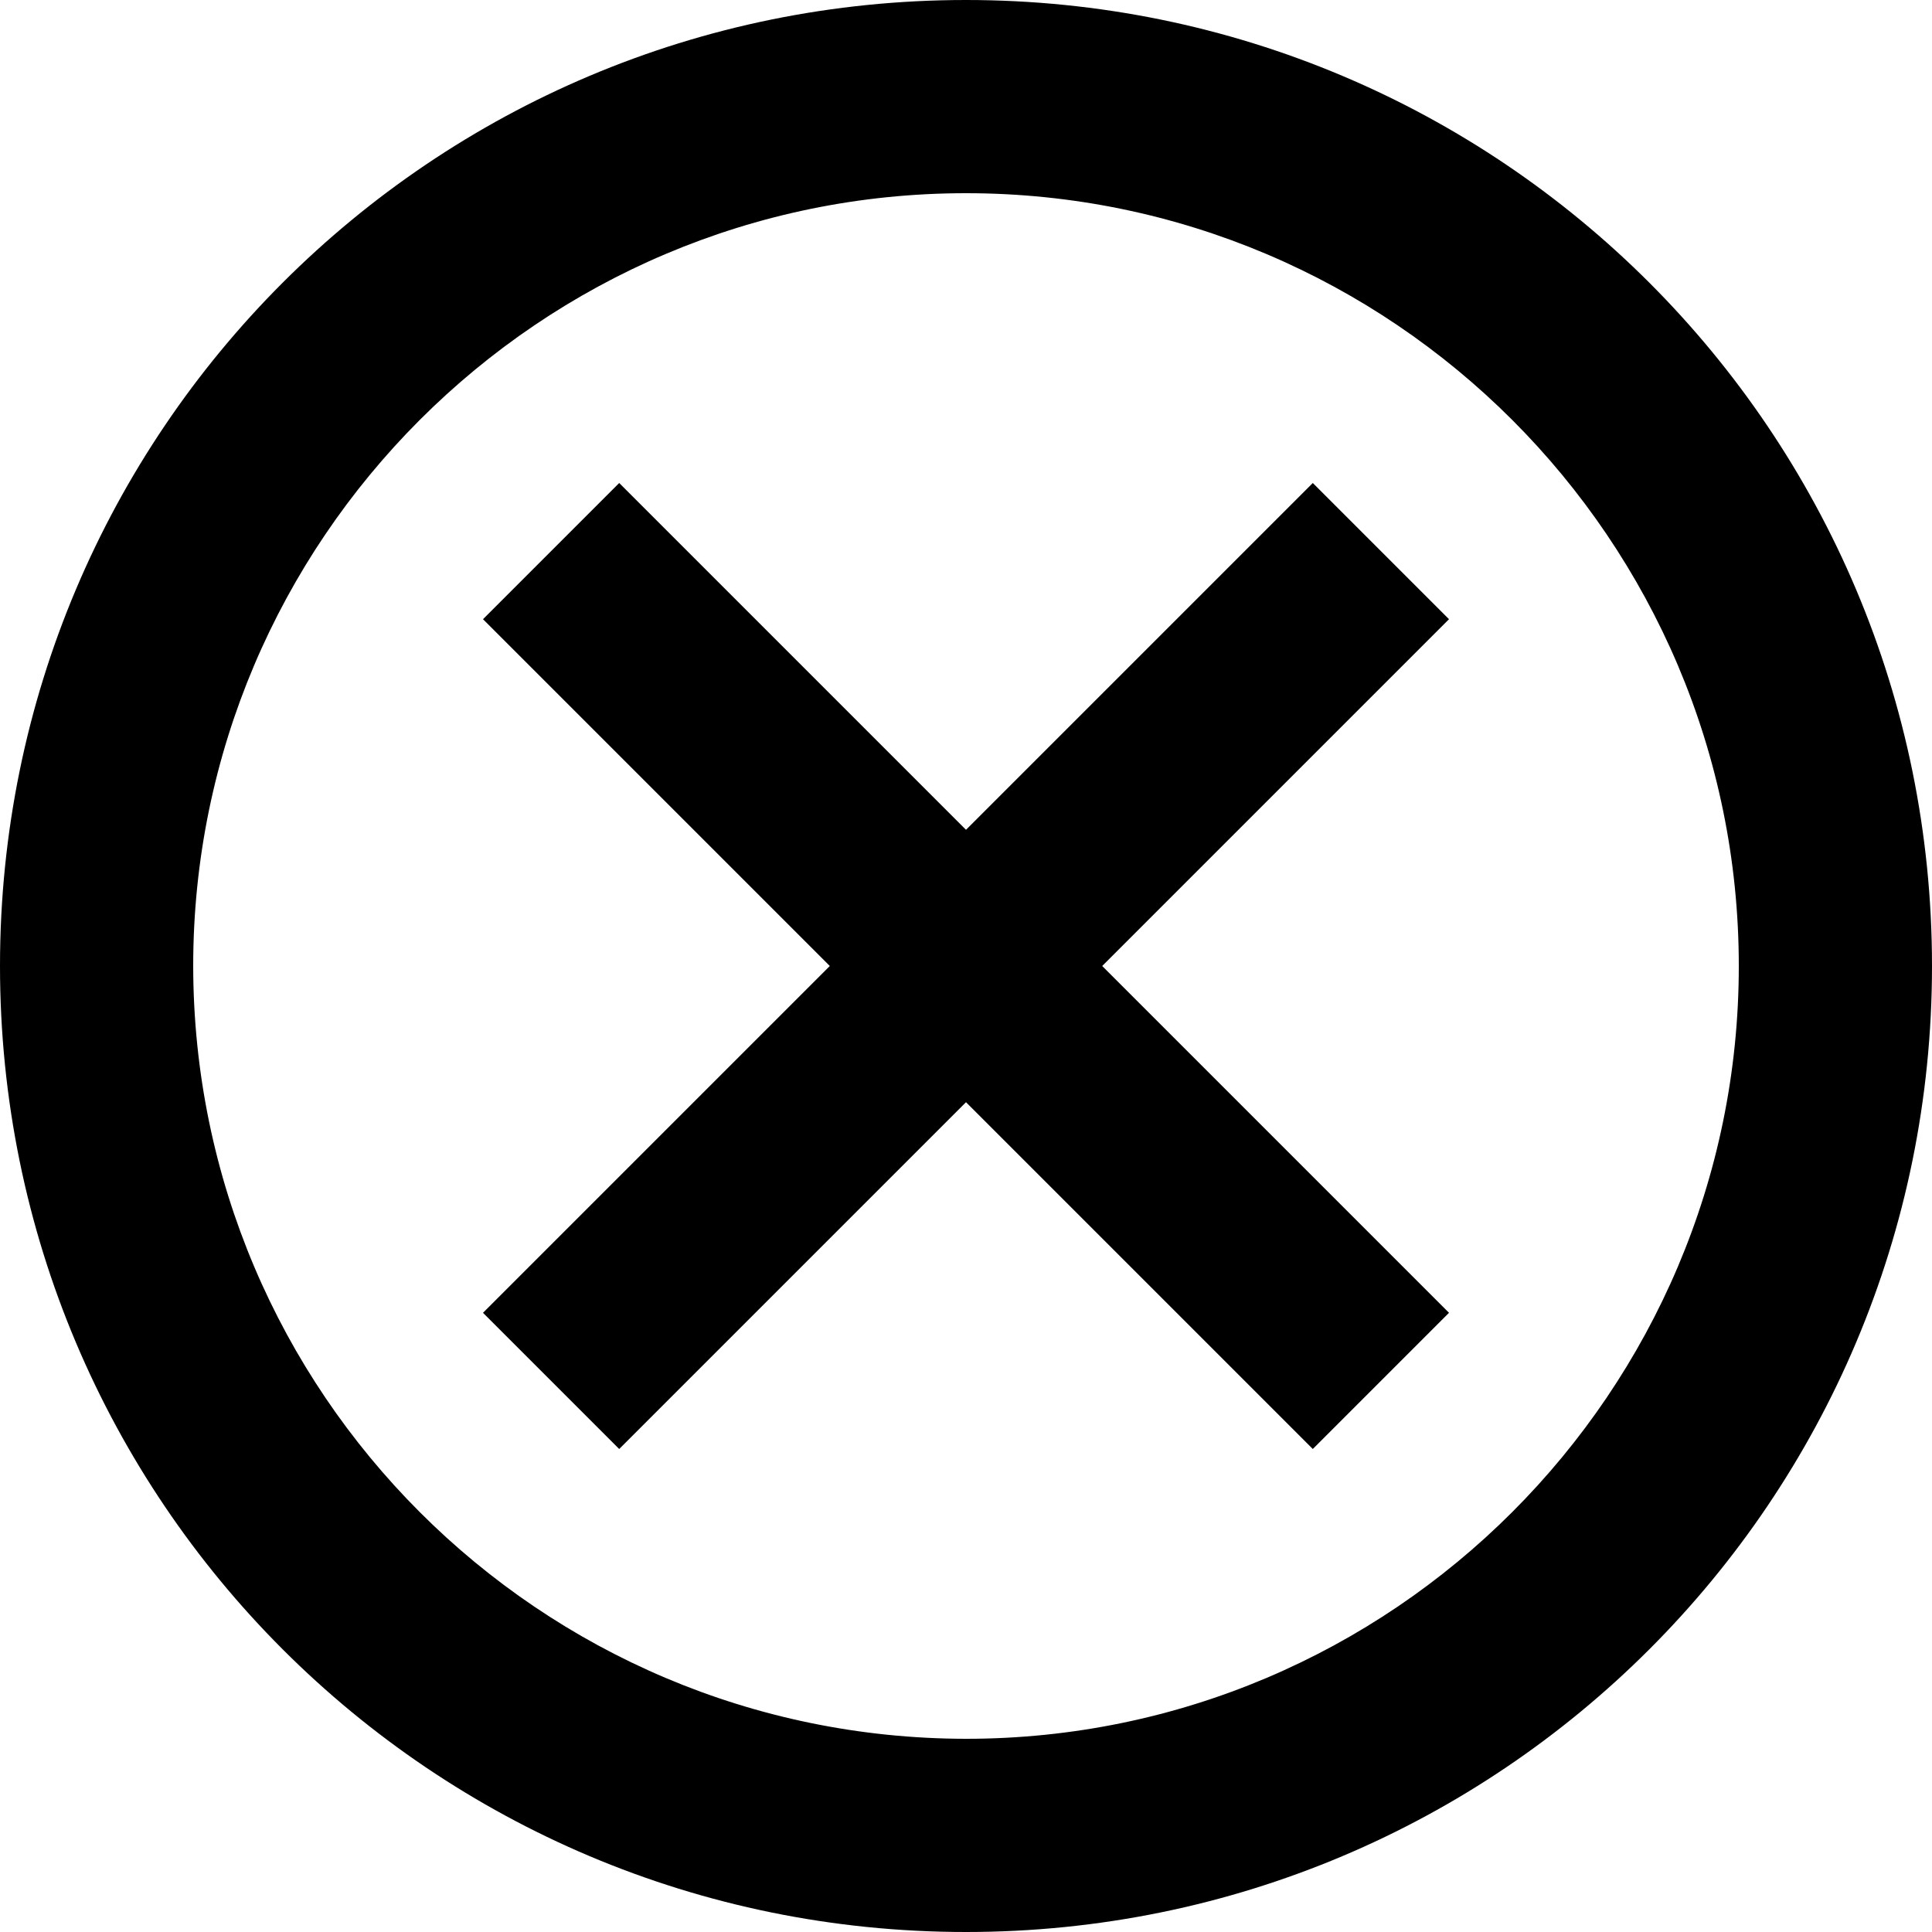
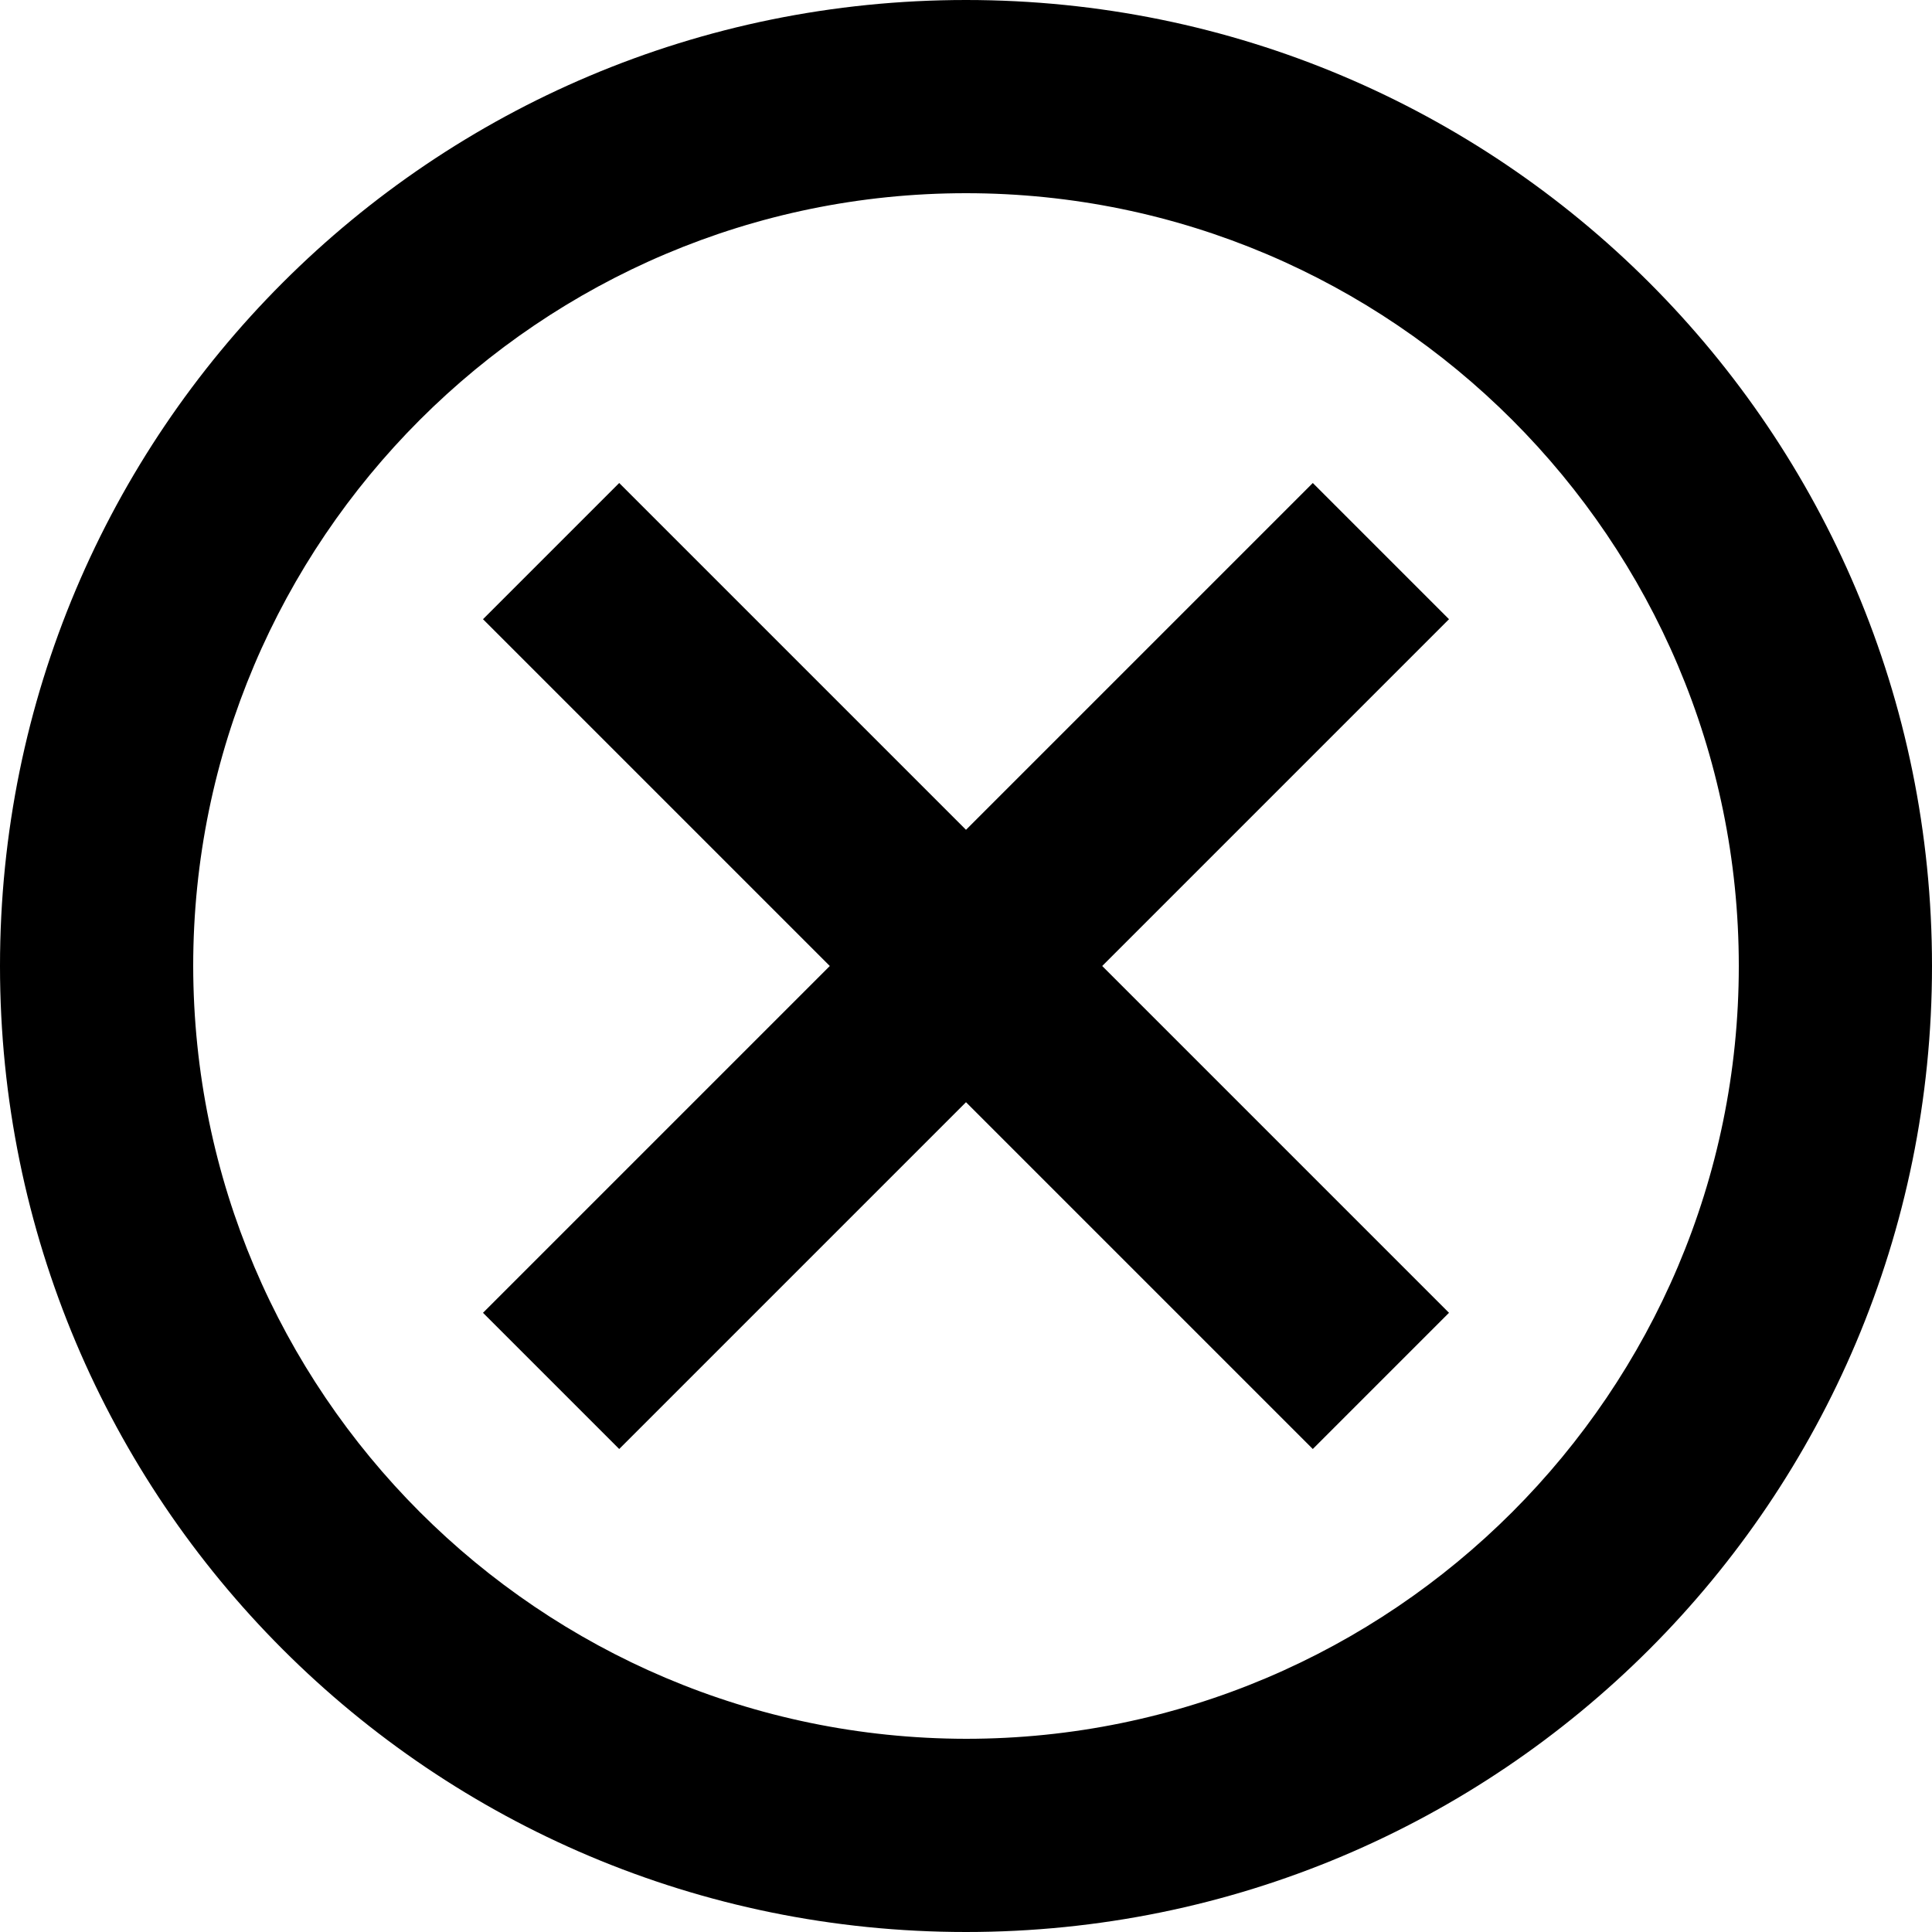
<svg xmlns="http://www.w3.org/2000/svg" width="16" height="16" viewBox="0 0 16 16">
-   <path fill-rule="evenodd" clip-rule="evenodd" d="M8 0C3.576 0 0 3.576 0 8c0 4.424 3.576 8 8 8 4.424 0 8-3.576 8-8 0-4.424-3.576-8-8-8Zm0 14.4A6.408 6.408 0 0 1 1.6 8c0-3.528 2.872-6.4 6.4-6.4 3.528 0 6.4 2.872 6.4 6.4 0 3.528-2.872 6.4-6.4 6.4Zm0-7.528L10.872 4 12 5.128 9.128 8 12 10.872 10.872 12 8 9.128 5.128 12 4 10.872 6.872 8 4 5.128 5.128 4 8 6.872Z" />
+   <path fill-rule="evenodd" d="M8 0C3.576 0 0 3.576 0 8s3.576 8 8 8 8-3.576 8-8-3.576-8-8-8m0 14.4A6.41 6.41 0 0 1 1.6 8c0-3.528 2.872-6.4 6.4-6.4s6.4 2.872 6.4 6.4-2.872 6.4-6.4 6.4m0-7.528L10.872 4 12 5.128 9.128 8 12 10.872 10.872 12 8 9.128 5.128 12 4 10.872 6.872 8 4 5.128 5.128 4z" clip-rule="evenodd" />
</svg>
